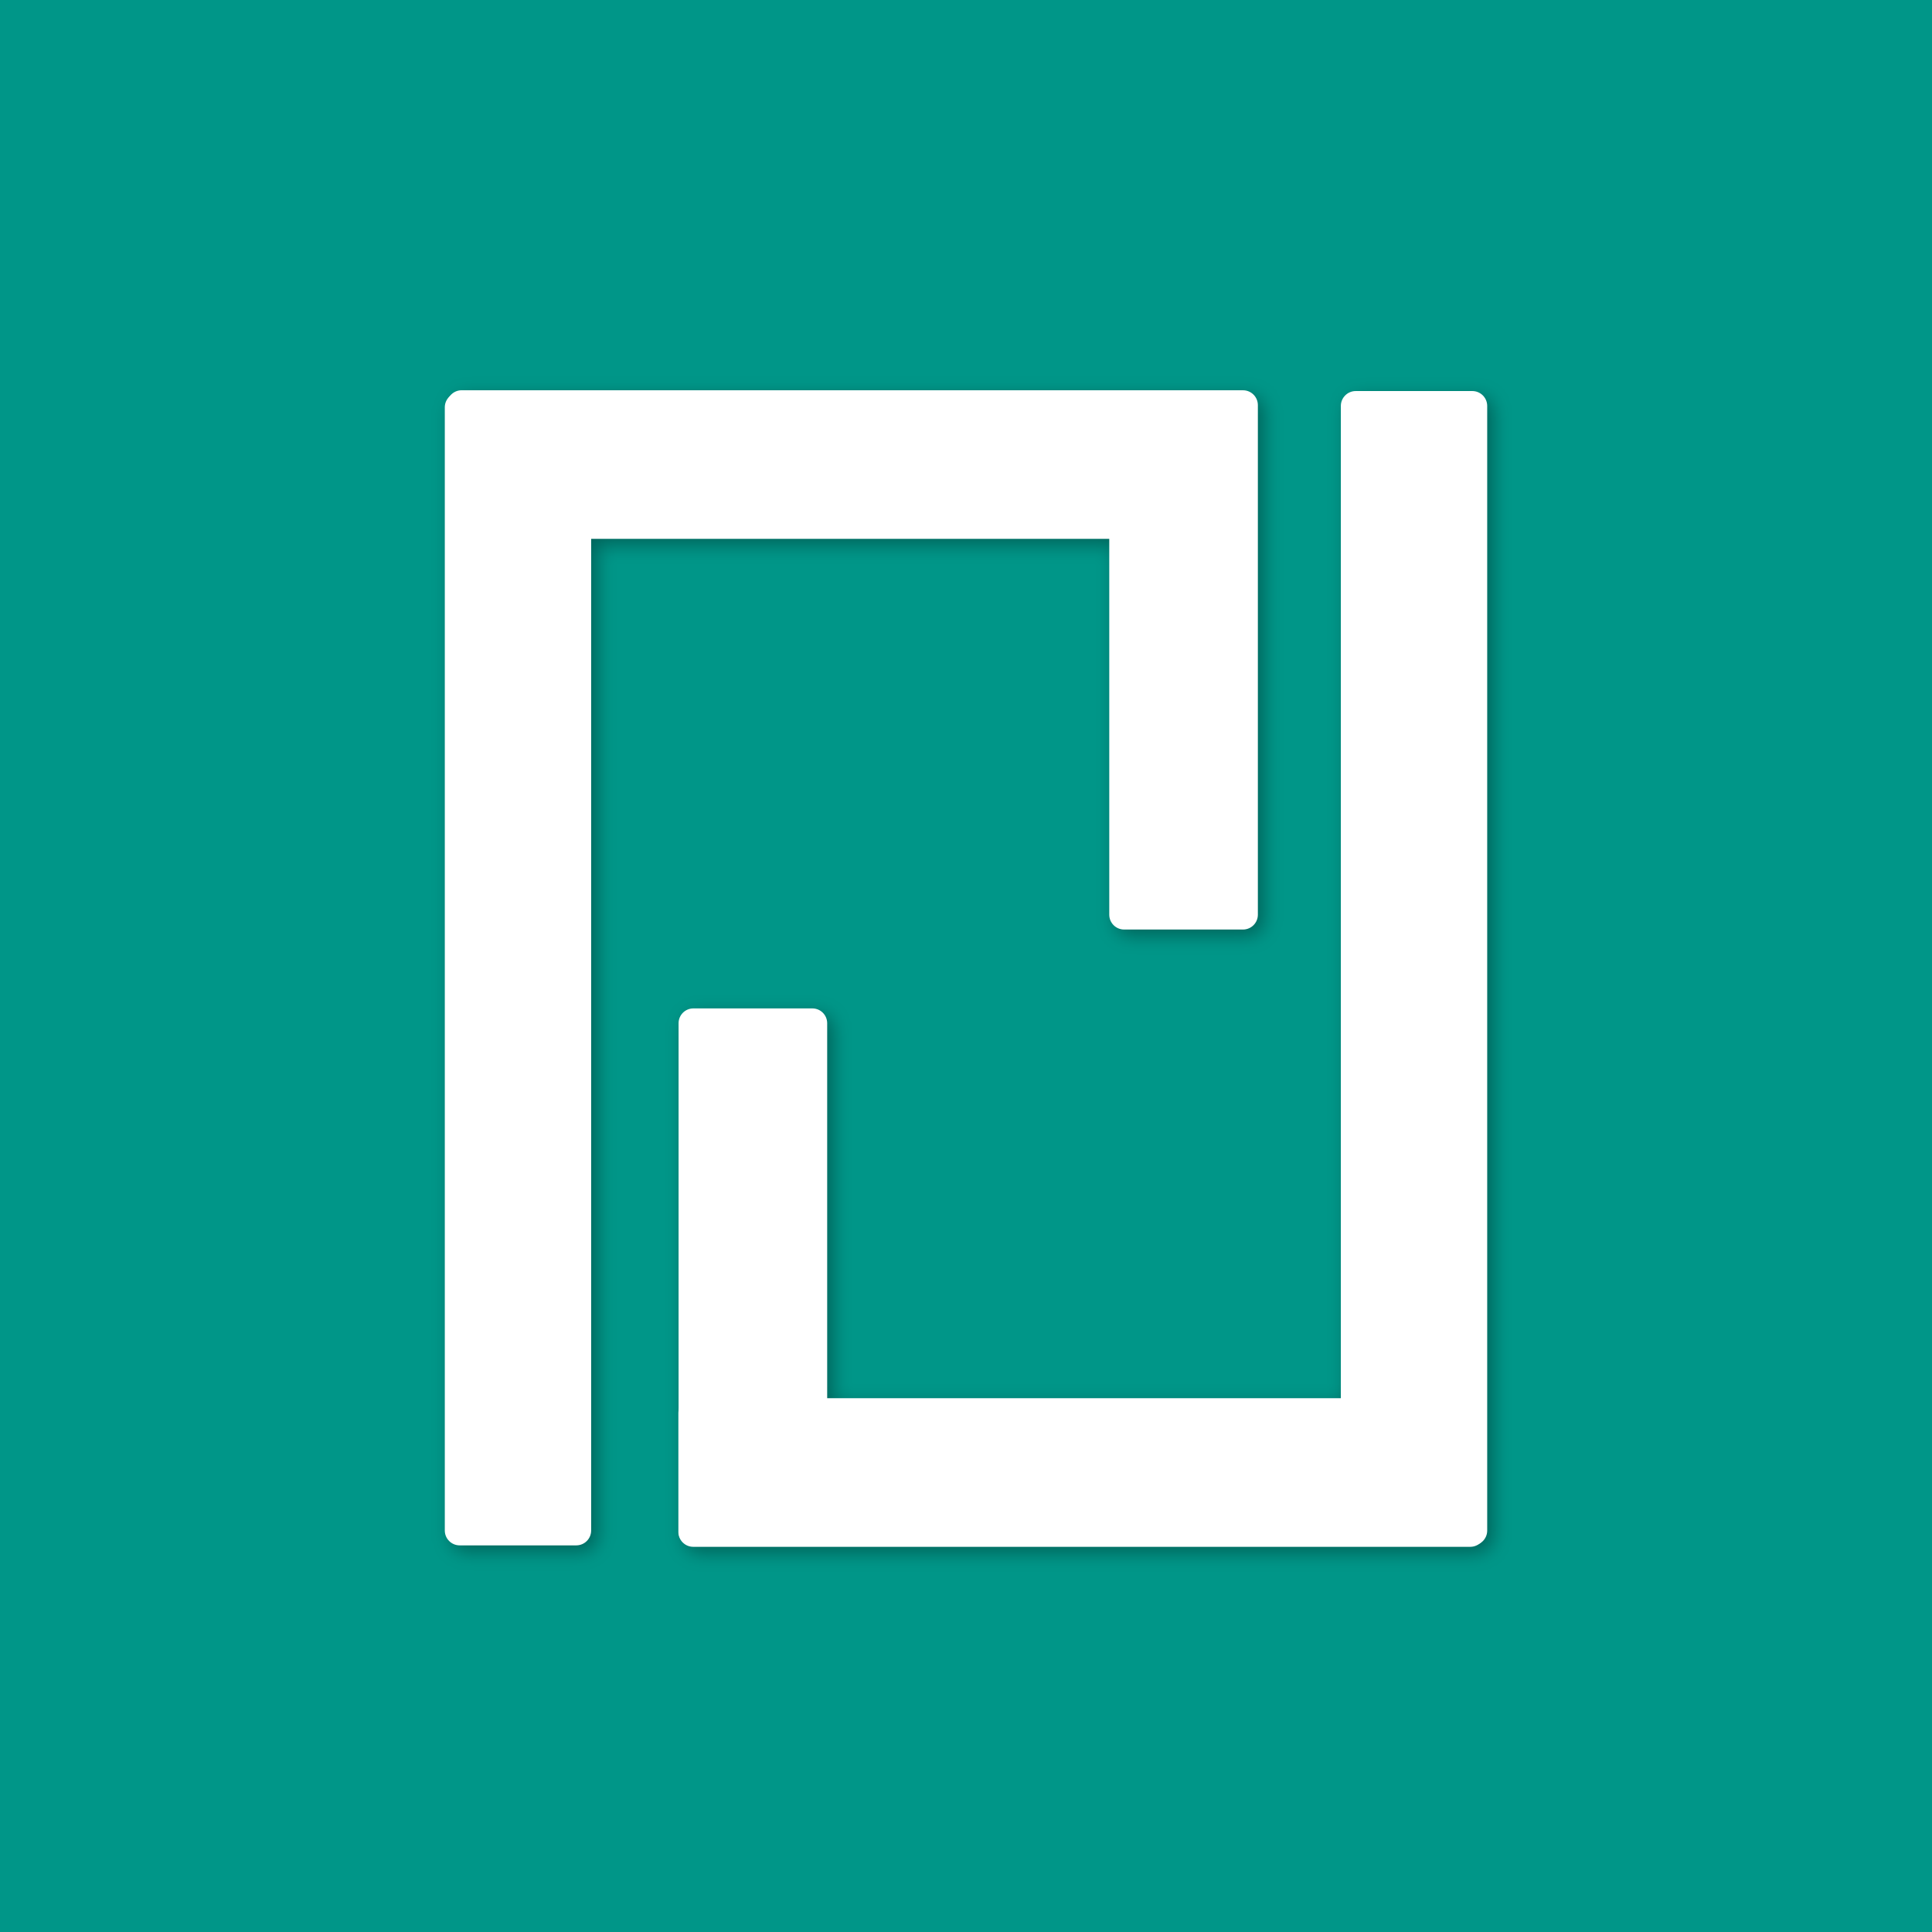
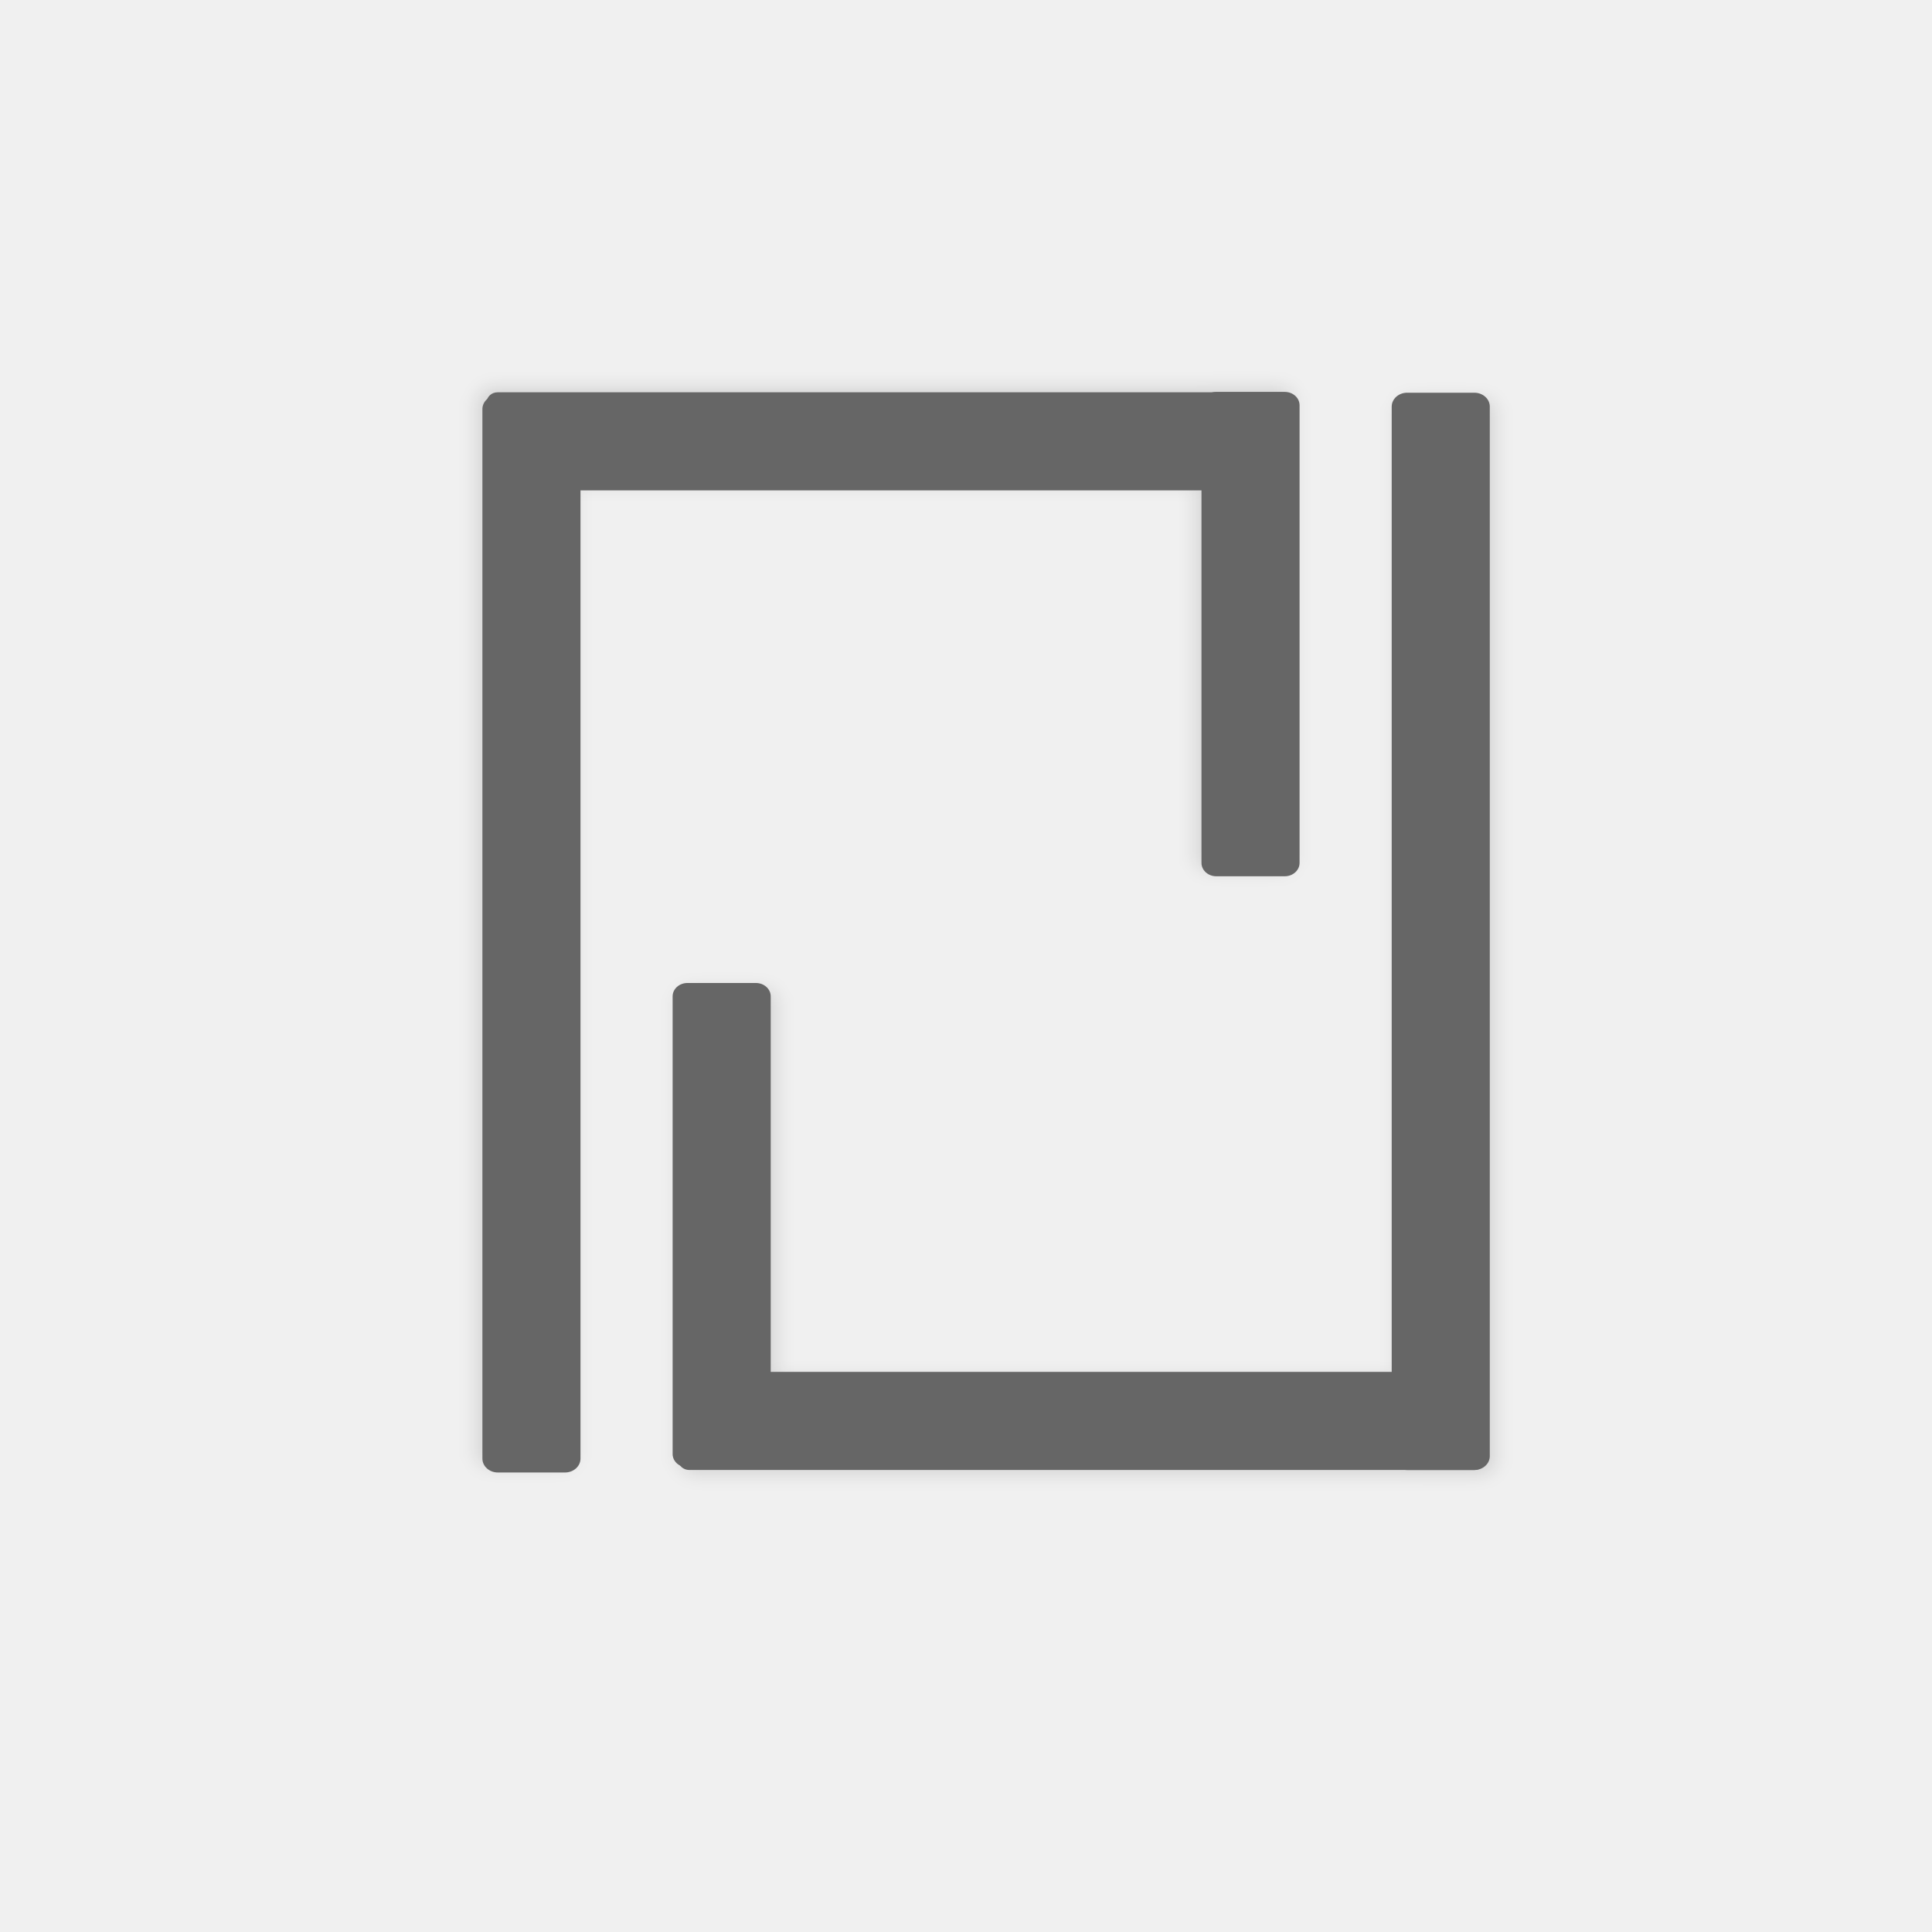
<svg xmlns="http://www.w3.org/2000/svg" width="183.444mm" height="183.444mm" viewBox="0 0 650 650" id="svg2" version="1.1">
  <defs id="defs4">
    <filter style="color-interpolation-filters:sRGB;" id="filter3402">
      <feFlood flood-opacity="0.498" flood-color="rgb(0,0,0)" result="flood" id="feFlood3404" />
      <feComposite in="flood" in2="SourceGraphic" operator="in" result="composite1" id="feComposite3406" />
      <feGaussianBlur in="composite1" stdDeviation="3" result="blur" id="feGaussianBlur3408" />
      <feOffset dx="6" dy="6" result="offset" id="feOffset3410" />
      <feComposite in="SourceGraphic" in2="offset" operator="over" result="fbSourceGraphic" id="feComposite3412" />
      <feColorMatrix result="fbSourceGraphicAlpha" in="fbSourceGraphic" values="0 0 0 -1 0 0 0 0 -1 0 0 0 0 -1 0 0 0 0 1 0" id="feColorMatrix3438" />
      <feFlood id="feFlood3440" flood-opacity="0.498" flood-color="rgb(0,0,0)" result="flood" in="fbSourceGraphic" />
      <feComposite id="feComposite3442" in2="fbSourceGraphic" in="flood" operator="in" result="composite1" />
      <feGaussianBlur id="feGaussianBlur3444" in="composite1" stdDeviation="3" result="blur" />
      <feOffset id="feOffset3446" dx="3" dy="3" result="offset" />
      <feComposite id="feComposite3448" in2="offset" in="fbSourceGraphic" operator="over" result="fbSourceGraphic" />
      <feColorMatrix result="fbSourceGraphicAlpha" in="fbSourceGraphic" values="0 0 0 -1 0 0 0 0 -1 0 0 0 0 -1 0 0 0 0 1 0" id="feColorMatrix3450" />
      <feFlood id="feFlood3452" flood-opacity="0.498" flood-color="rgb(0,0,0)" result="flood" in="fbSourceGraphic" />
      <feComposite id="feComposite3454" in2="fbSourceGraphic" in="flood" operator="in" result="composite1" />
      <feGaussianBlur id="feGaussianBlur3456" in="composite1" stdDeviation="3" result="blur" />
      <feOffset id="feOffset3458" dx="3" dy="3" result="offset" />
      <feComposite id="feComposite3460" in2="offset" in="fbSourceGraphic" operator="over" result="fbSourceGraphic" />
      <feColorMatrix result="fbSourceGraphicAlpha" in="fbSourceGraphic" values="0 0 0 -1 0 0 0 0 -1 0 0 0 0 -1 0 0 0 0 1 0" id="feColorMatrix3462" />
      <feFlood id="feFlood3464" flood-opacity="0.498" flood-color="rgb(0,0,0)" result="flood" in="fbSourceGraphic" />
      <feComposite id="feComposite3466" in2="fbSourceGraphic" in="flood" operator="in" result="composite1" />
      <feGaussianBlur id="feGaussianBlur3468" in="composite1" stdDeviation="3" result="blur" />
      <feOffset id="feOffset3470" dx="3" dy="3" result="offset" />
      <feComposite id="feComposite3472" in2="offset" in="fbSourceGraphic" operator="over" result="fbSourceGraphic" />
      <feColorMatrix result="fbSourceGraphicAlpha" in="fbSourceGraphic" values="0 0 0 -1 0 0 0 0 -1 0 0 0 0 -1 0 0 0 0 1 0" id="feColorMatrix3378" />
      <feFlood id="feFlood3380" flood-opacity="0.333" flood-color="rgb(0,0,0)" result="flood" in="fbSourceGraphic" />
      <feComposite id="feComposite3382" in2="fbSourceGraphic" in="flood" operator="in" result="composite1" />
      <feGaussianBlur id="feGaussianBlur3384" in="composite1" stdDeviation="0" result="blur" />
      <feOffset id="feOffset3386" dx="0" dy="0" result="offset" />
      <feComposite id="feComposite3388" in2="offset" in="fbSourceGraphic" operator="over" result="composite2" />
    </filter>
    <filter style="color-interpolation-filters:sRGB;" id="filter3414">
      <feFlood flood-opacity="0.498" flood-color="rgb(0,0,0)" result="flood" id="feFlood3416" />
      <feComposite in="flood" in2="SourceGraphic" operator="in" result="composite1" id="feComposite3418" />
      <feGaussianBlur in="composite1" stdDeviation="3" result="blur" id="feGaussianBlur3420" />
      <feOffset dx="3" dy="3" result="offset" id="feOffset3422" />
      <feComposite in="SourceGraphic" in2="offset" operator="over" result="fbSourceGraphic" id="feComposite3424" />
      <feColorMatrix result="fbSourceGraphicAlpha" in="fbSourceGraphic" values="0 0 0 -1 0 0 0 0 -1 0 0 0 0 -1 0 0 0 0 1 0" id="feColorMatrix3426" />
      <feFlood id="feFlood3428" flood-opacity="0.498" flood-color="rgb(0,0,0)" result="flood" in="fbSourceGraphic" />
      <feComposite id="feComposite3430" in2="fbSourceGraphic" in="flood" operator="in" result="composite1" />
      <feGaussianBlur id="feGaussianBlur3432" in="composite1" stdDeviation="3" result="blur" />
      <feOffset id="feOffset3434" dx="3" dy="3" result="offset" />
      <feComposite id="feComposite3436" in2="offset" in="fbSourceGraphic" operator="over" result="composite2" />
    </filter>
    <filter style="color-interpolation-filters:sRGB;" id="filter3390">
      <feFlood flood-opacity="0.333" flood-color="rgb(0,0,0)" result="flood" id="feFlood3392" />
      <feComposite in="SourceGraphic" in2="flood" operator="in" result="composite1" id="feComposite3394" />
      <feGaussianBlur in="composite1" stdDeviation="2" result="blur" id="feGaussianBlur3396" />
      <feOffset dx="2" dy="2" result="offset" id="feOffset3398" />
      <feComposite in="SourceGraphic" in2="offset" operator="over" result="fbSourceGraphic" id="feComposite3400" />
      <feColorMatrix result="fbSourceGraphicAlpha" in="fbSourceGraphic" values="0 0 0 -1 0 0 0 0 -1 0 0 0 0 -1 0 0 0 0 1 0" id="feColorMatrix3402" />
      <feFlood id="feFlood3405" flood-opacity="0.333" flood-color="rgb(0,0,0)" result="flood" in="fbSourceGraphic" />
      <feComposite id="feComposite3407" in2="fbSourceGraphic" in="flood" operator="in" result="composite1" />
      <feGaussianBlur id="feGaussianBlur3409" in="composite1" stdDeviation="65.8" result="blur" />
      <feOffset id="feOffset3411" dx="2" dy="2" result="offset" />
      <feComposite id="feComposite3413" in2="offset" in="fbSourceGraphic" operator="over" result="composite2" />
    </filter>
    <filter style="color-interpolation-filters:sRGB;" id="filter3415">
      <feFlood flood-opacity="0.333" flood-color="rgb(0,0,0)" result="flood" id="feFlood3417" />
      <feComposite in="flood" in2="SourceGraphic" operator="in" result="composite1" id="feComposite3419" />
      <feGaussianBlur in="composite1" stdDeviation="3" result="blur" id="feGaussianBlur3421" />
      <feOffset dx="2" dy="2" result="offset" id="feOffset3423" />
      <feComposite in="SourceGraphic" in2="offset" operator="over" result="fbSourceGraphic" id="feComposite3425" />
      <feColorMatrix result="fbSourceGraphicAlpha" in="fbSourceGraphic" values="0 0 0 -1 0 0 0 0 -1 0 0 0 0 -1 0 0 0 0 1 0" id="feColorMatrix3427" />
      <feFlood id="feFlood3429" flood-opacity="0.333" flood-color="rgb(0,0,0)" result="flood" in="fbSourceGraphic" />
      <feComposite id="feComposite3431" in2="fbSourceGraphic" in="flood" operator="in" result="composite1" />
      <feGaussianBlur id="feGaussianBlur3433" in="composite1" stdDeviation="3" result="blur" />
      <feOffset id="feOffset3435" dx="2" dy="2" result="offset" />
      <feComposite id="feComposite3437" in2="offset" in="fbSourceGraphic" operator="over" result="composite2" />
    </filter>
    <filter style="color-interpolation-filters:sRGB;" id="filter3439">
      <feFlood flood-opacity="0.333" flood-color="rgb(0,0,0)" result="flood" id="feFlood3441" />
      <feComposite in="flood" in2="SourceGraphic" operator="in" result="composite1" id="feComposite3443" />
      <feGaussianBlur in="composite1" stdDeviation="3" result="blur" id="feGaussianBlur3445" />
      <feOffset dx="2" dy="2" result="offset" id="feOffset3447" />
      <feComposite in="SourceGraphic" in2="offset" operator="over" result="composite2" id="feComposite3449" />
    </filter>
    <filter style="color-interpolation-filters:sRGB;" id="filter3416">
      <feFlood flood-opacity="0.333" flood-color="rgb(0,0,0)" result="flood" id="feFlood3418" />
      <feComposite in="flood" in2="SourceGraphic" operator="in" result="composite1" id="feComposite3420" />
      <feGaussianBlur in="composite1" stdDeviation="3" result="blur" id="feGaussianBlur3422" />
      <feOffset dx="2" dy="2" result="offset" id="feOffset3424" />
      <feComposite in="SourceGraphic" in2="offset" operator="over" result="composite2" id="feComposite3426" />
    </filter>
+     <filter style="color-interpolation-filters:sRGB;" id="filter4414">
+       <feFlood flood-opacity="0.114" flood-color="rgb(0,0,0)" result="flood" id="feFlood4416" />
+       <feComposite in="flood" in2="SourceGraphic" operator="in" result="composite1" id="feComposite4418" />
+       <feGaussianBlur in="composite1" stdDeviation="3" result="blur" id="feGaussianBlur4420" />
+       <feOffset dx="2" dy="1.9" result="offset" id="feOffset4422" />
+       <feComposite in="SourceGraphic" in2="offset" operator="over" result="composite2" id="feComposite4424" />
+     </filter>
+     <filter style="color-interpolation-filters:sRGB;" id="filter4426">
+       <feFlood flood-opacity="0.114" flood-color="rgb(0,0,0)" result="flood" id="feFlood4428" />
+       <feComposite in="flood" in2="SourceGraphic" operator="in" result="composite1" id="feComposite4430" />
+       <feGaussianBlur in="composite1" stdDeviation="3" result="blur" id="feGaussianBlur4432" />
+       <feOffset dx="2" dy="1.9" result="offset" id="feOffset4434" />
+       <feComposite in="SourceGraphic" in2="offset" operator="over" result="composite2" id="feComposite4436" />
+     </filter>
  </defs>
  <g id="layer1" transform="translate(-69.48352,-316.7138)">
-     <rect style="fill:#009688;fill-opacity:1" id="rect3401" width="650" height="650" x="69.484" y="316.714" />
-     <g id="g3345" style="filter:url(#filter3416)">
-       <rect ry="5.006" y="448.754" x="219.13" height="387.885" width="49.242" id="rect3344" style="fill:#ffffff;fill-rule:evenodd;stroke:none;stroke-width:0.758px;stroke-linecap:butt;stroke-linejoin:miter;stroke-opacity:1;" />
-       <rect ry="5" y="448.01" x="219.806" height="50" width="271.429" id="rect3346" style="fill:#ffffff;" />
-       <rect ry="5" y="448.017" x="442.68" height="181.429" width="50" id="rect3348" style="fill:#ffffff;" />
+     <g id="g4358" transform="matrix(1,0,0,0.9006922,0,58.59236)" style="filter:url(#filter4414)">
+       <rect ry="5.194" transform="scale(-1,-1)" y="-835.68" x="-570.707" height="402.408" width="33" id="rect3344-2" style="fill:#666666;fill-rule:evenodd;stroke:none;stroke-width:0.758px;stroke-linecap:butt;stroke-linejoin:miter;stroke-opacity:1" />
+       <rect ry="3.664" transform="scale(-1,-1)" y="-835.667" x="-569.145" height="36.638" width="271.429" id="rect3346-2" style="fill:#666666" />
+       <rect ry="4.986" transform="scale(-1,-1)" y="-834.684" x="-328.781" height="180.923" width="33" id="rect3348-2" style="fill:#666666" />
    </g>
-     <g id="g3340" style="filter:url(#filter3439)">
-       <rect ry="5.013" transform="scale(-1,-1)" y="-836.674" x="-569.837" height="388.397" width="49.242" id="rect3344-2" style="fill:#ffffff;fill-rule:evenodd;stroke:none;stroke-width:0.758px;stroke-linecap:butt;stroke-linejoin:miter;stroke-opacity:1;" />
-       <rect ry="5" transform="scale(-1,-1)" y="-837.125" x="-569.144" height="50" width="271.429" id="rect3346-2" style="fill:#ffffff;" />
-       <rect ry="4.986" transform="scale(-1,-1)" y="-836.904" x="-347.781" height="180.923" width="50" id="rect3348-2" style="fill:#ffffff;" />
+     <rect style="fill:#666666;fill-opacity:1;stroke:none" id="rect3428" width="4.19" height="3.352" x="-21.864" y="733.735" />
+     <rect style="fill:none;fill-opacity:0.941;stroke:none" id="rect4314" width="643.633" height="425.934" x="75.794" y="427.198" />
+     <g transform="matrix(-1,0,0,-0.9006922,802.4902,1202.36)" id="g4358-2" style="filter:url(#filter4426)">
+       <rect ry="5.194" transform="scale(-1,-1)" y="-835.68" x="-570.707" height="402.408" width="33" id="rect3344-2-0" style="fill:#666666;fill-rule:evenodd;stroke:none;stroke-width:0.758px;stroke-linecap:butt;stroke-linejoin:miter;stroke-opacity:1" />
+       <rect ry="3.664" transform="scale(-1,-1)" y="-836.76" x="-569.243" height="36.638" width="271.429" id="rect3346-2-1" style="fill:#666666" />
+       <rect ry="4.986" transform="scale(-1,-1)" y="-836.904" x="-328.781" height="180.923" width="33" id="rect3348-2-2" style="fill:#666666" />
    </g>
-     <rect style="fill:#009688;fill-opacity:1;stroke:none" id="rect3428" width="4.19" height="3.352" x="-21.864" y="733.735" />
+     <rect style="fill:none;fill-opacity:0.941;stroke:none" id="rect4387" width="652.558" height="441.732" x="68.368" y="413.434" ry="5.194" />
+     <rect style="fill:none;fill-opacity:0.941;stroke:none" id="rect4389" width="646.981" height="432.808" x="69.484" y="415.665" ry="5.194" />
+     <rect style="fill:none;fill-opacity:0.941;stroke:none" id="rect4391" width="1.115" height="4.287" x="377.357" y="460.889" ry="0.536" />
+     <rect style="fill:none;fill-opacity:0.941;stroke:none" id="rect4395" width="650.327" height="433.923" x="69.484" y="423.473" ry="12.833" rx="0" />
+     <rect style="fill:none;fill-opacity:0.941;stroke:none" id="rect4397" width="652" height="432" x="65.484" y="414.714" ry="4.986" />
+     <rect style="fill:none;fill-opacity:0.941;stroke:none" id="rect4438" width="656" height="440.75" x="69.484" y="405.964" ry="5.194" rx="5.75" />
+     <rect style="fill:none;fill-opacity:0.941;stroke:none" id="rect4440" width="650" height="440" x="69.484" y="411.014" rx="5.75" ry="5.194" />
  </g>
</svg>
